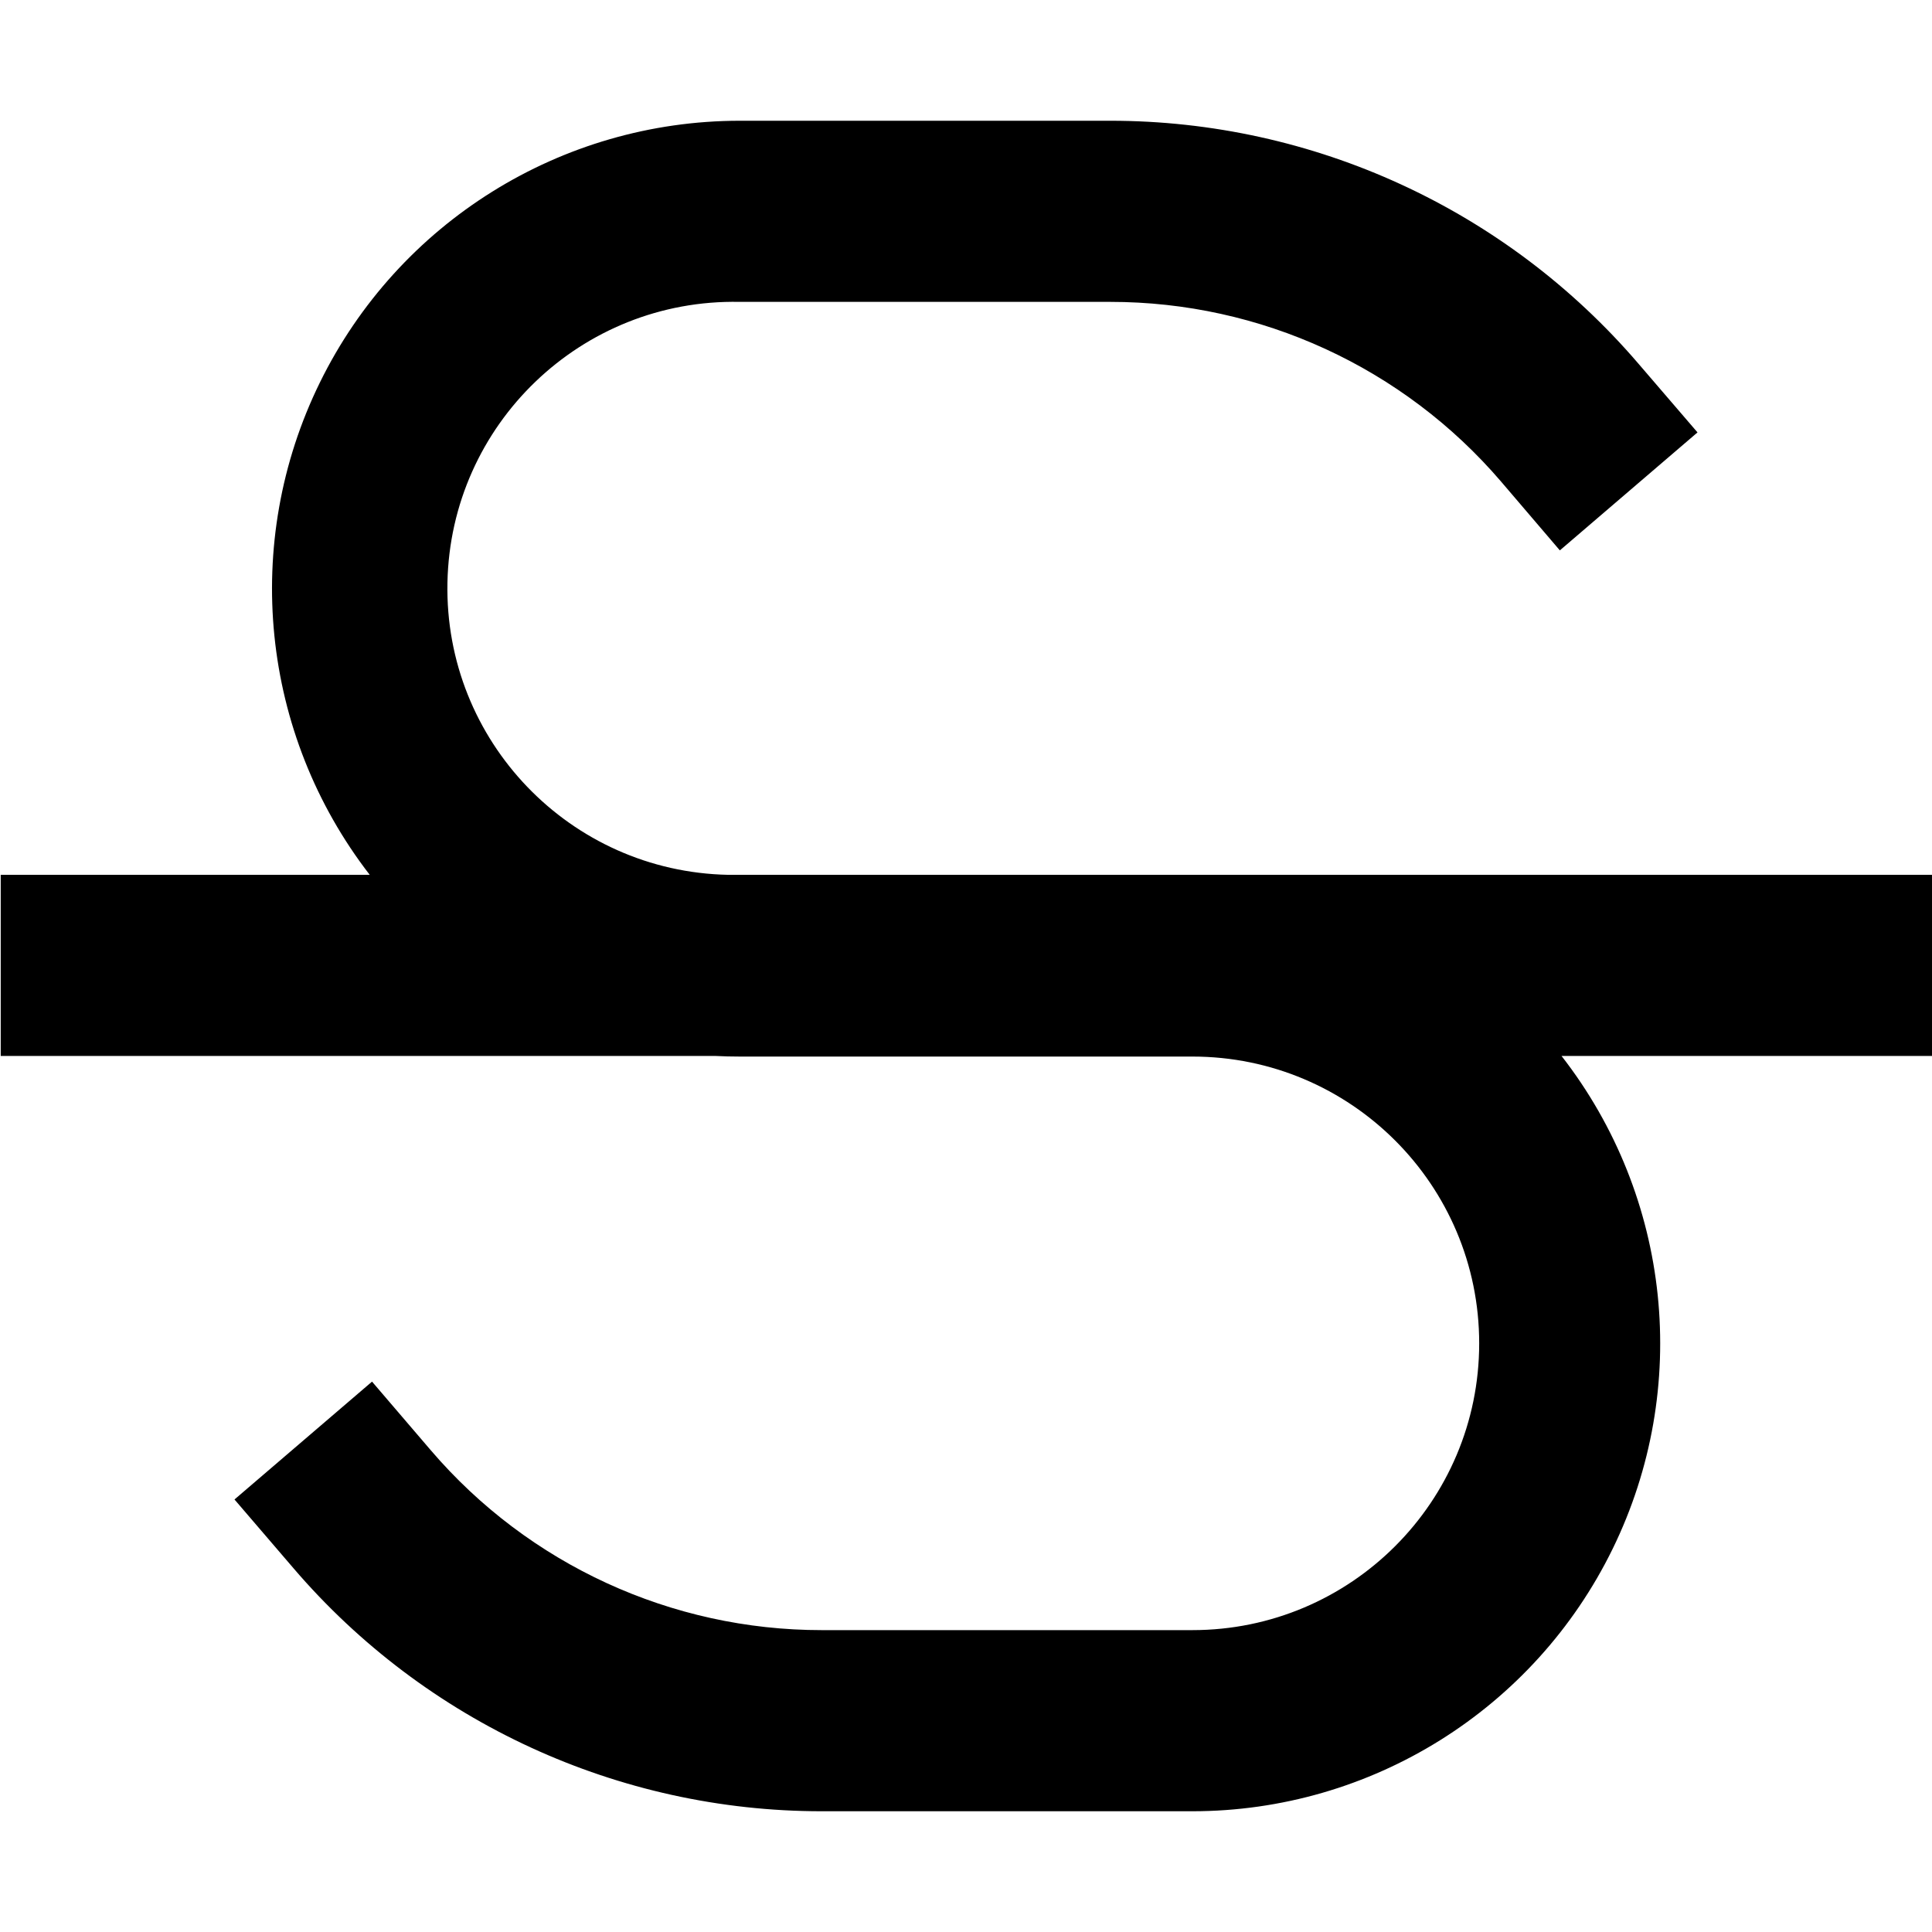
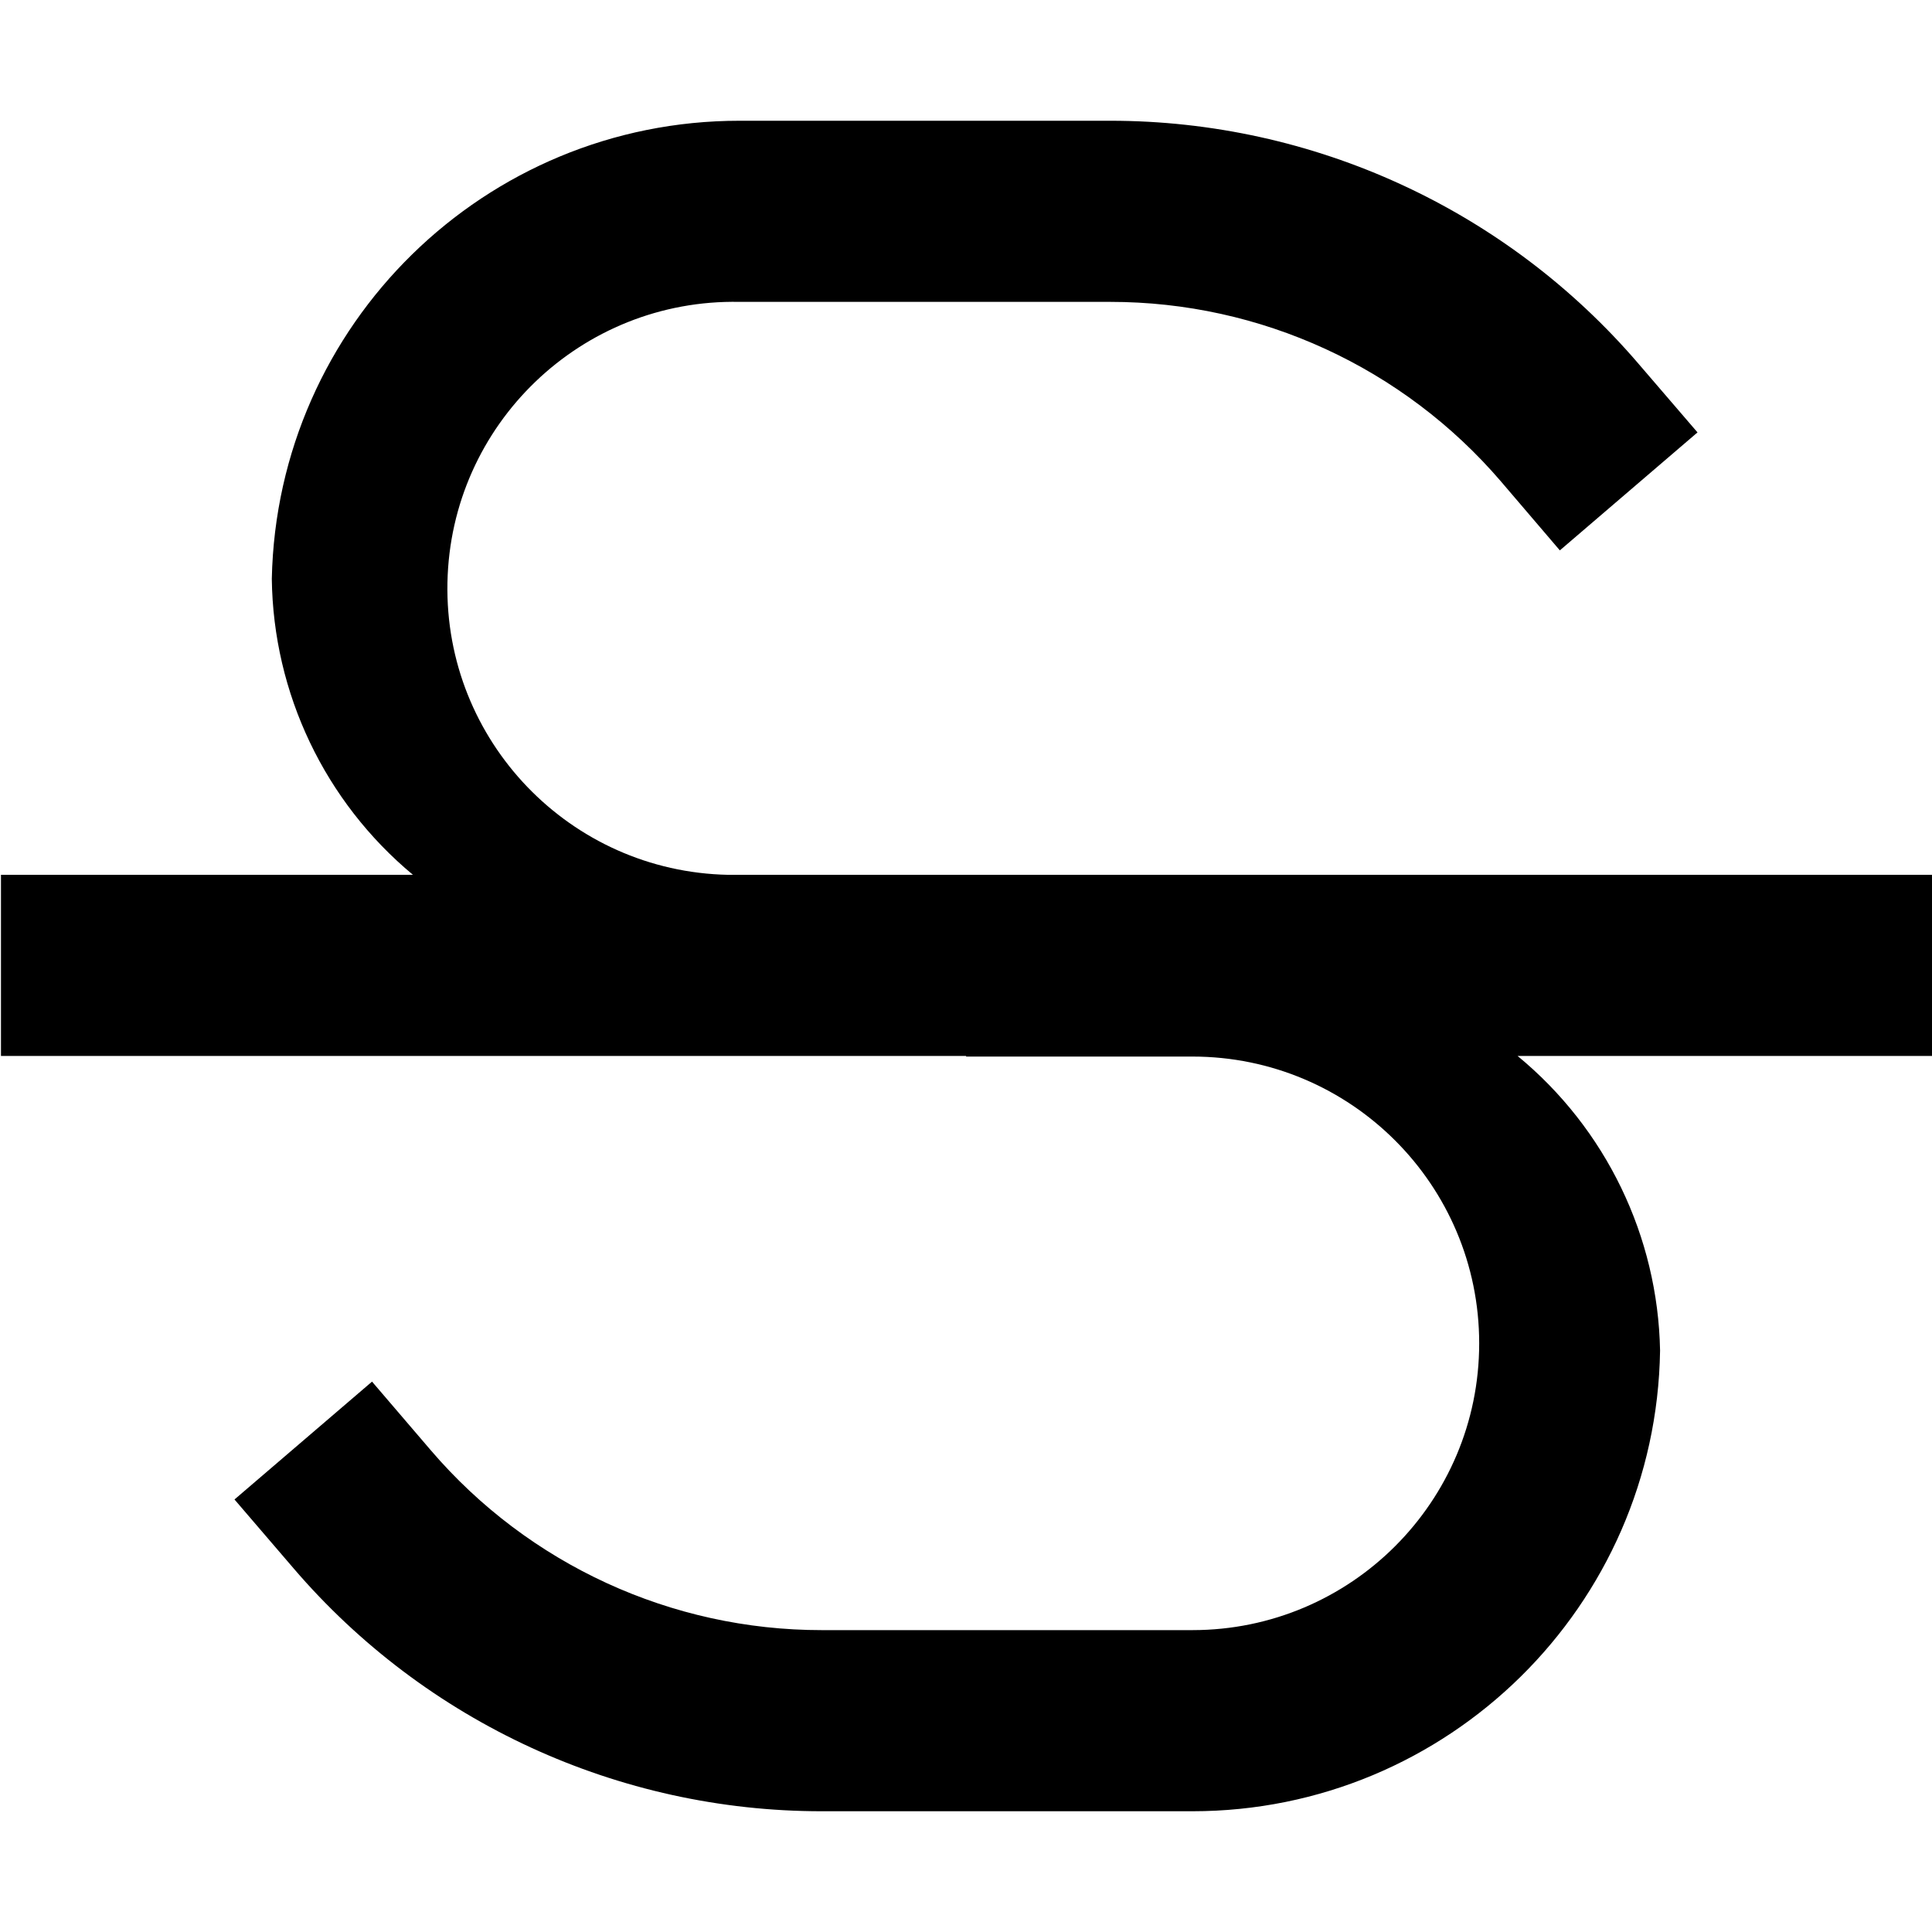
<svg xmlns="http://www.w3.org/2000/svg" viewBox="0 0 16 16" fill="currentColor">
-   <path d="M9.195 1a5.76 5.76 0 0 1 4.374 2.012l.489.569-1.14.977-.487-.57A4.26 4.26 0 0 0 9.195 2.5h-3.07a2.372 2.372 0 0 0-.094 4.745h9.975v1.5h-3.074A3.875 3.875 0 0 1 9.875 15h-3.07a5.76 5.76 0 0 1-4.374-2.012l-.489-.57 1.139-.976.488.57A4.26 4.26 0 0 0 6.805 13.5h3.07a2.375 2.375 0 1 0 0-4.75h-3.75q-.1 0-.2-.005H.006v-1.5h3.056A3.875 3.875 0 0 1 6.125 1z" />
+   <path d="M9.195 1a5.76 5.76 0 0 1 4.374 2.012l.489.569-1.14.977-.487-.57A4.26 4.26 0 0 0 9.195 2.5h-3.07a2.372 2.372 0 0 0-.094 4.745h9.977v1.5h-3.44a3.24 3.24 0 0 1 1.18 2.44A3.874 3.874 0 0 1 9.875 15h-3.07a5.76 5.76 0 0 1-4.374-2.012l-.489-.57 1.139-.976.488.57A4.26 4.26 0 0 0 6.805 13.5h3.07a2.375 2.375 0 1 0 0-4.75H8.001v-.005H.008v-1.5H3.42a3.24 3.24 0 0 1-1.169-2.452A3.874 3.874 0 0 1 6.125 1z" />
</svg>
